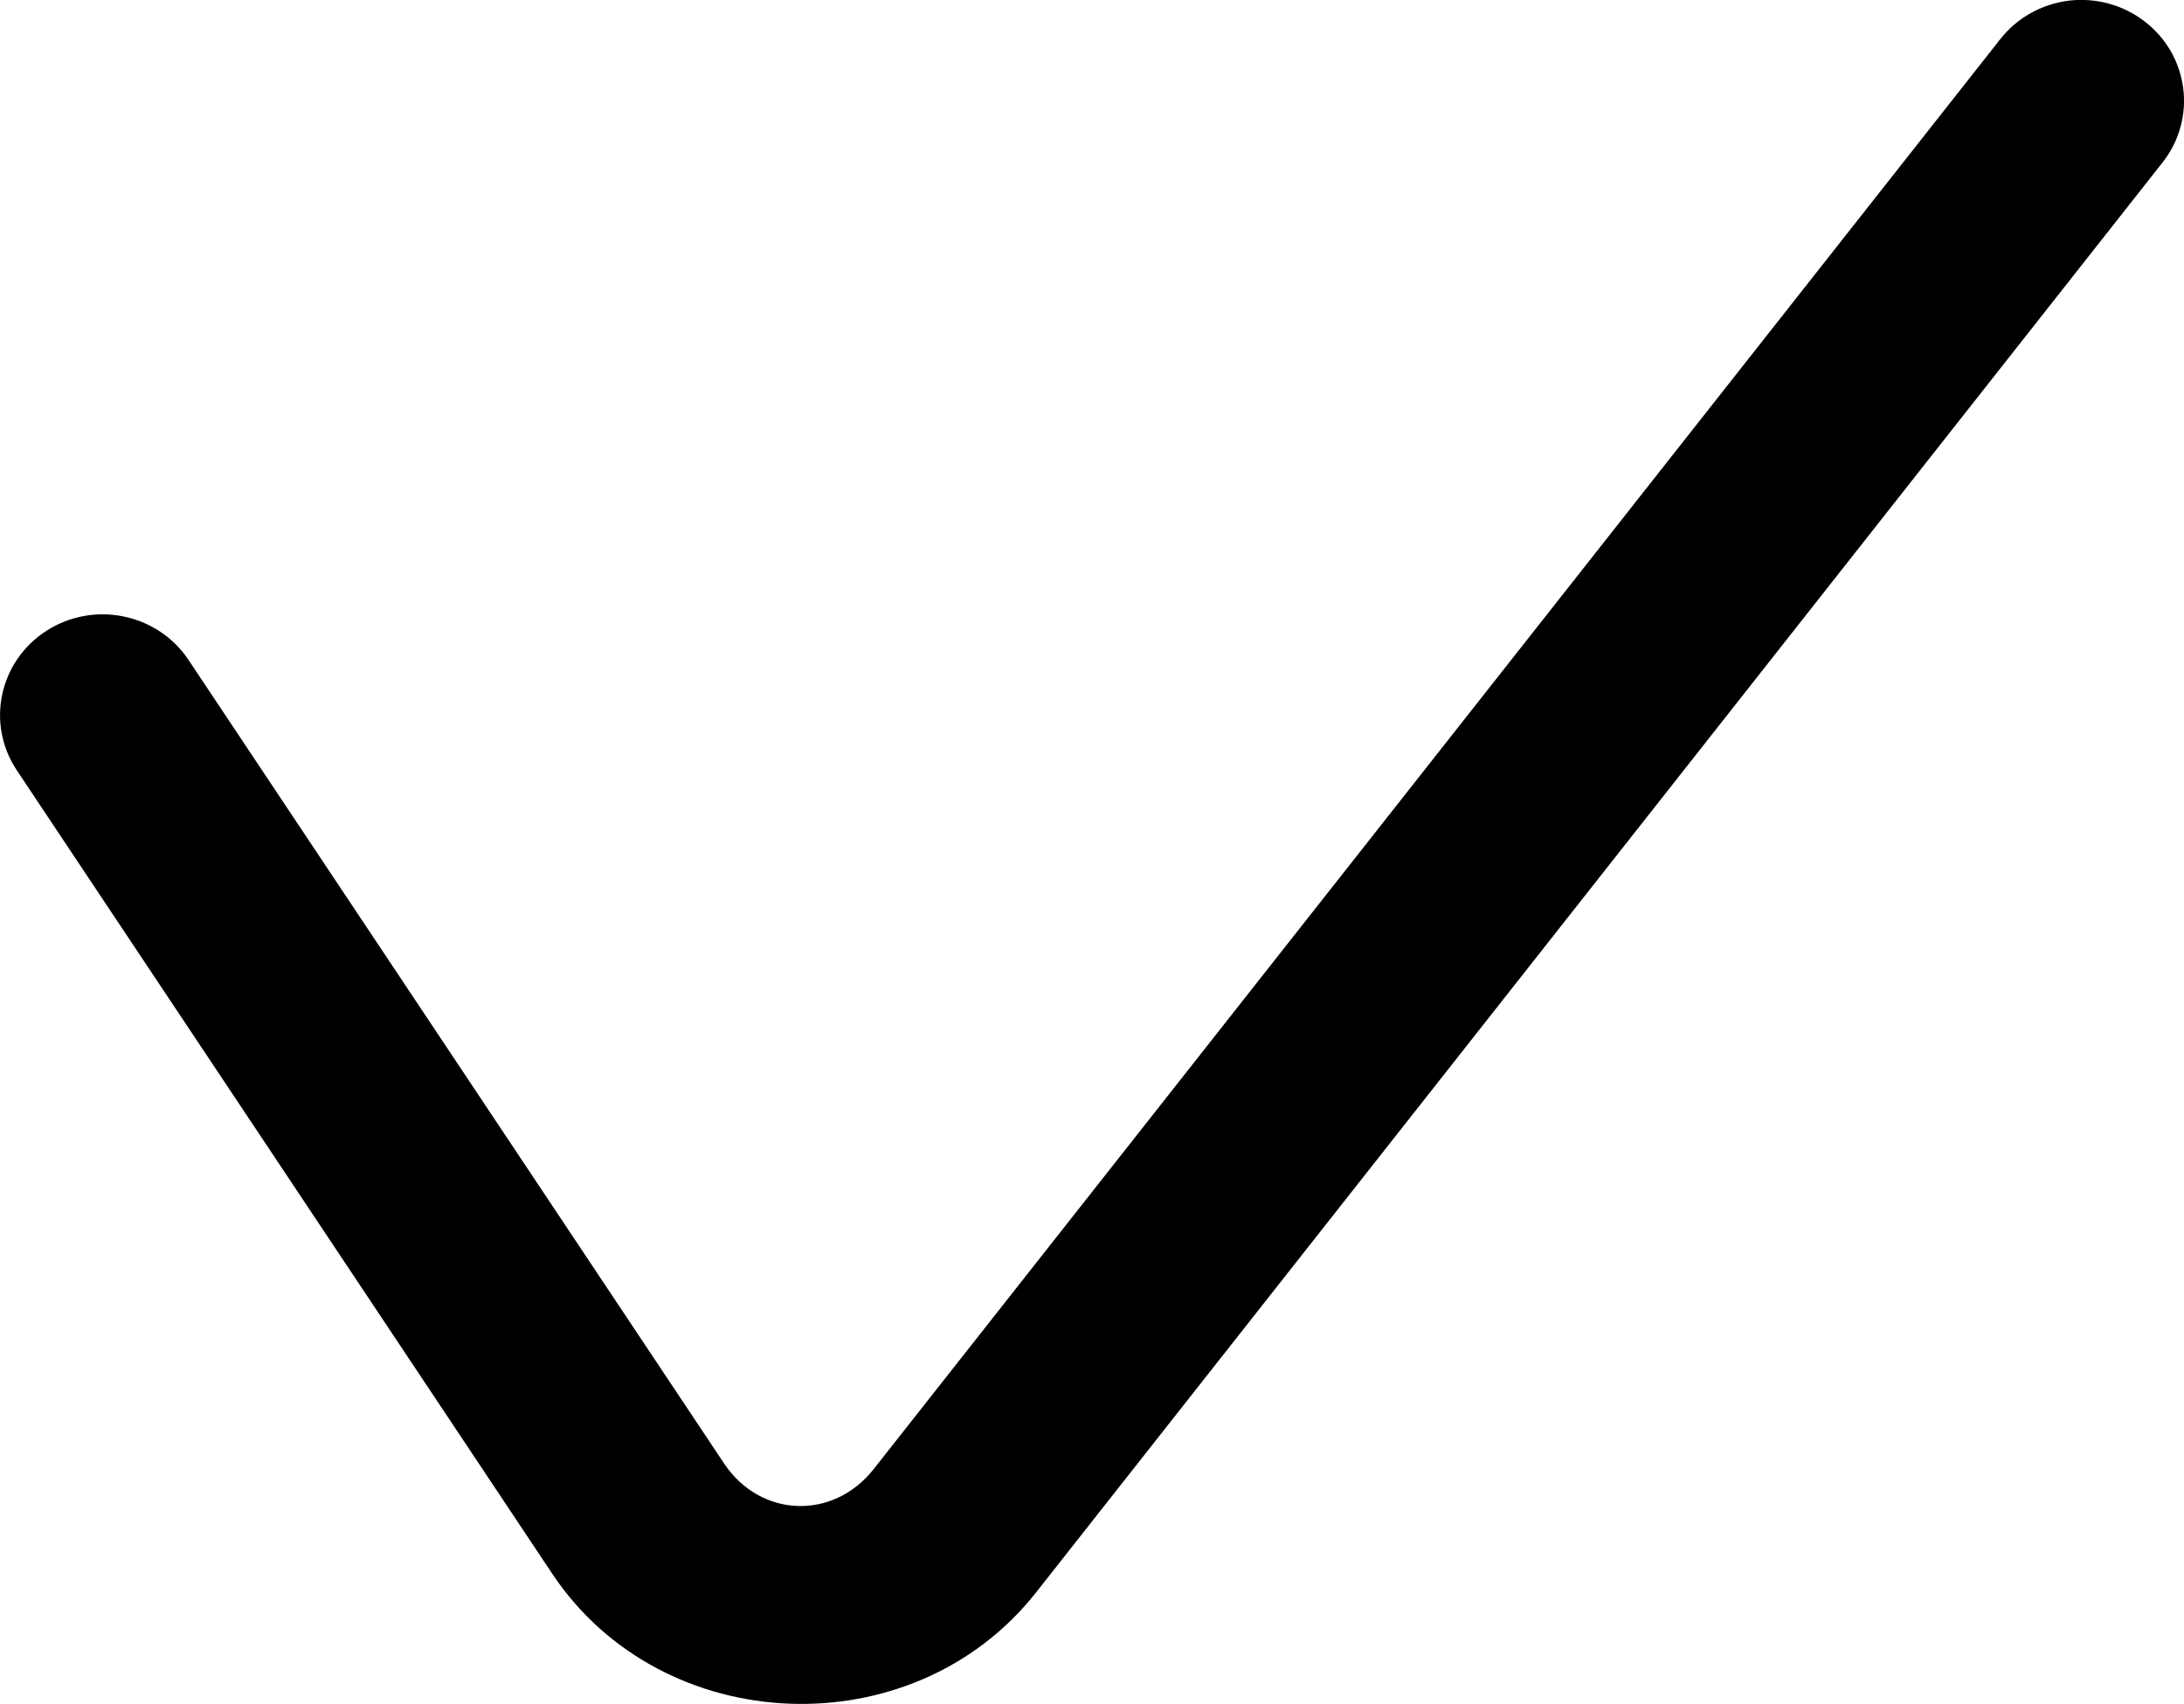
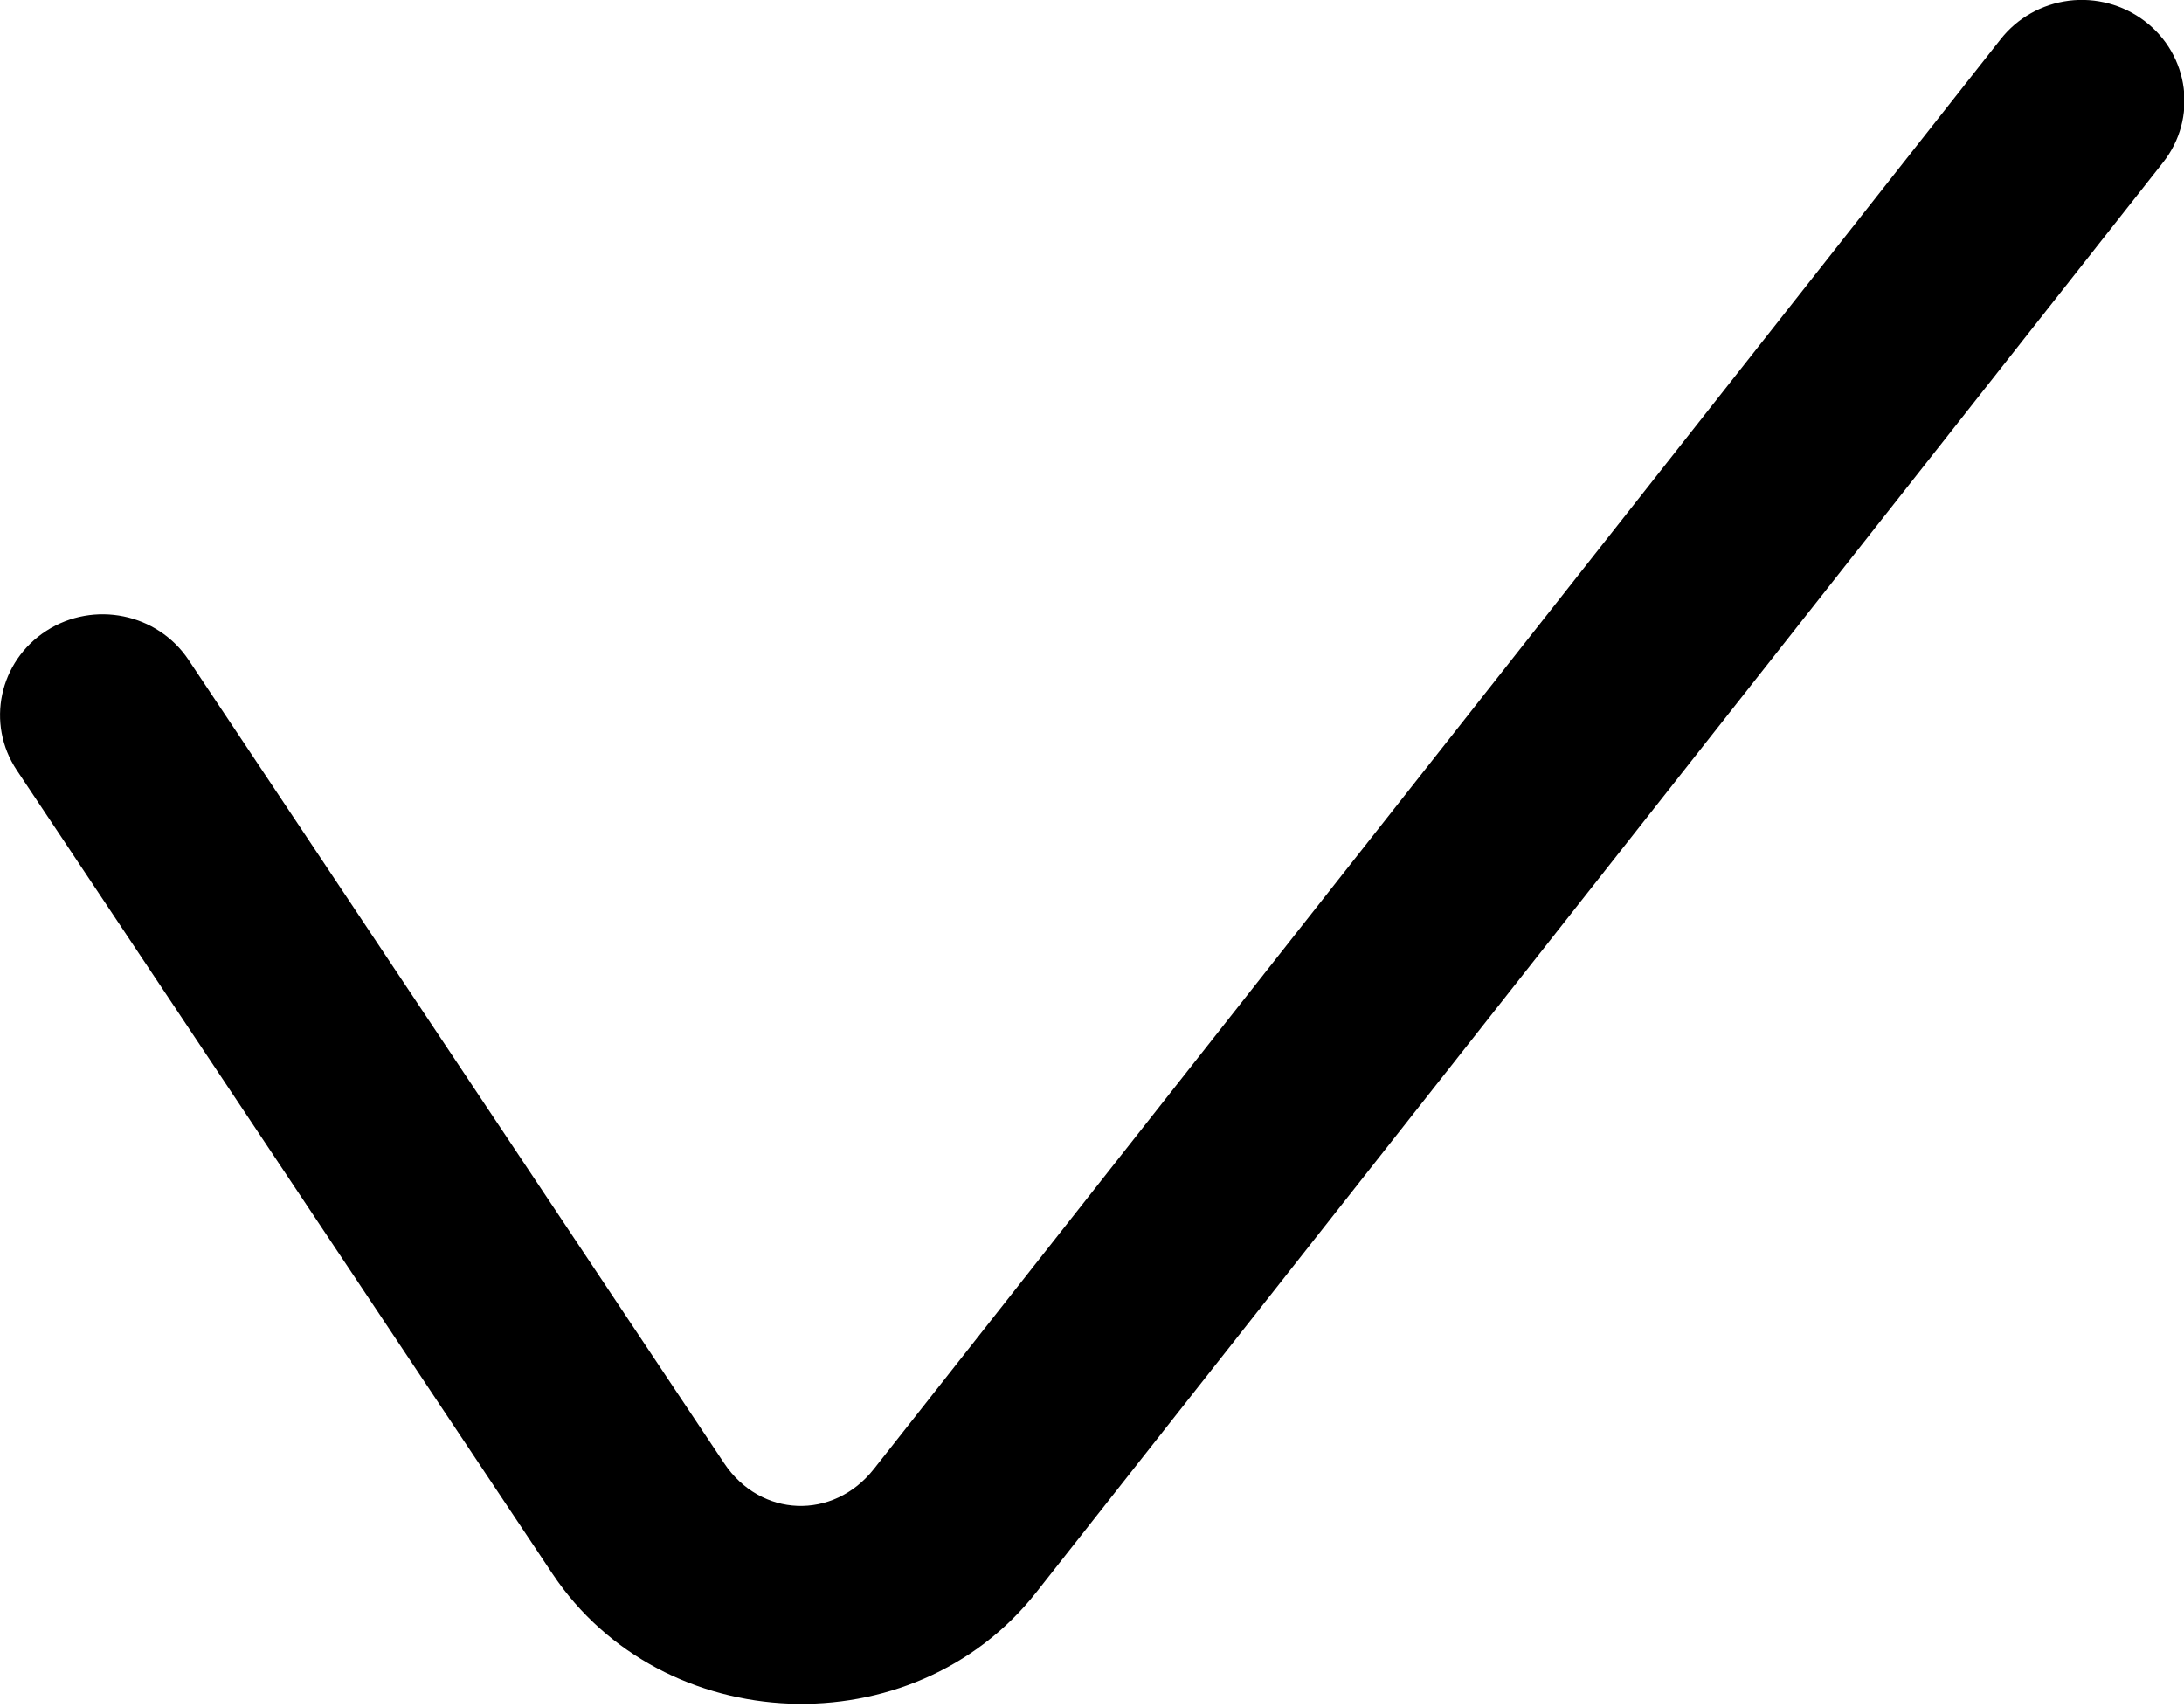
- <svg xmlns="http://www.w3.org/2000/svg" viewBox="0 0 32.007 24.965">
-   <path d="M30.297.021a1.503 1.503 0 0 0-.998.573L12.803 21.916c-.594.768-1.66.727-2.192-.086L2.77 9.85a1.503 1.503 0 0 0-2.08-.434 1.503 1.503 0 0 0-.434 2.08l7.84 11.98c1.613 2.465 5.281 2.61 7.084.28L31.676 2.432a1.503 1.503 0 0 0-.27-2.108 1.503 1.503 0 0 0-1.11-.303Z" color="#000" style="-inkscape-stroke:none" transform="matrix(1.00086 0 0 .98256 -.01 -.01)" />
+ <svg xmlns="http://www.w3.org/2000/svg" viewBox="0 0 32 25">
+   <path d="M30.297.021a1.503 1.503 0 0 0-.998.573L12.803 21.916c-.594.768-1.66.727-2.192-.086L2.77 9.85a1.503 1.503 0 0 0-2.08-.434 1.503 1.503 0 0 0-.434 2.08l7.84 11.98c1.613 2.465 5.281 2.61 7.084.28L31.676 2.432a1.503 1.503 0 0 0-.27-2.108 1.503 1.503 0 0 0-1.11-.303Z" transform="matrix(1.00086 0 0 .98256 -.01 -.01)" />
</svg>
